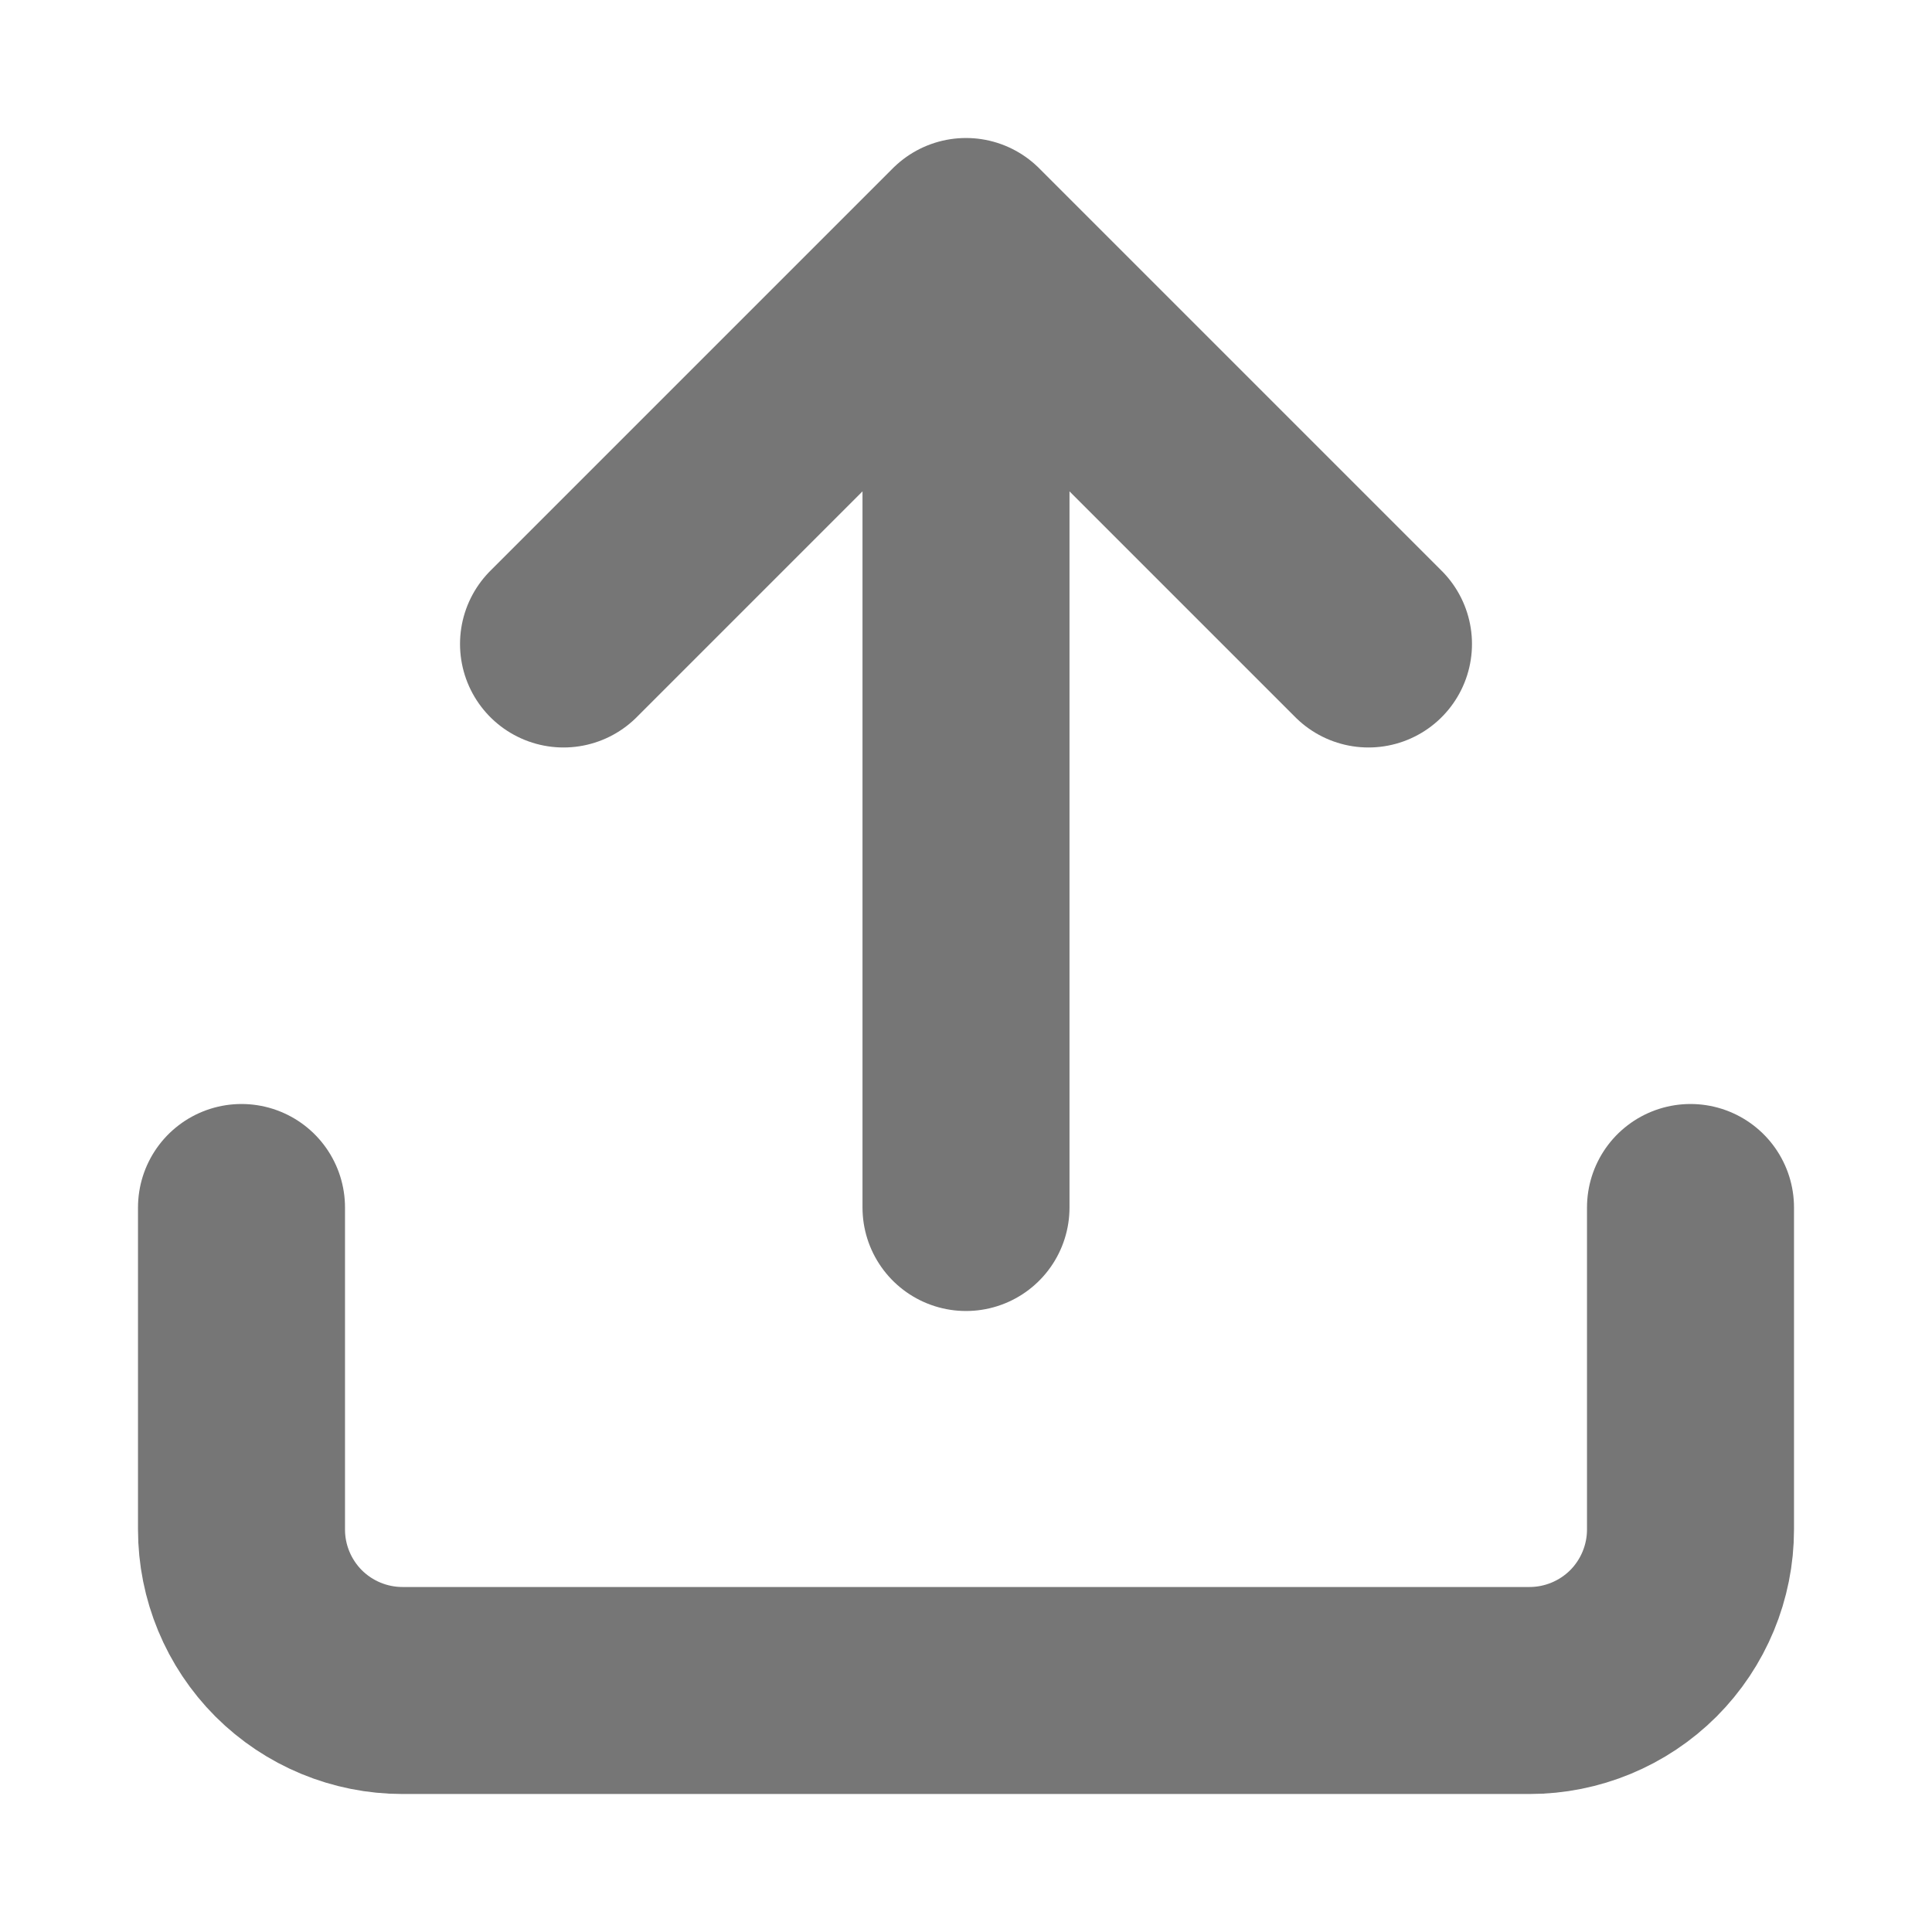
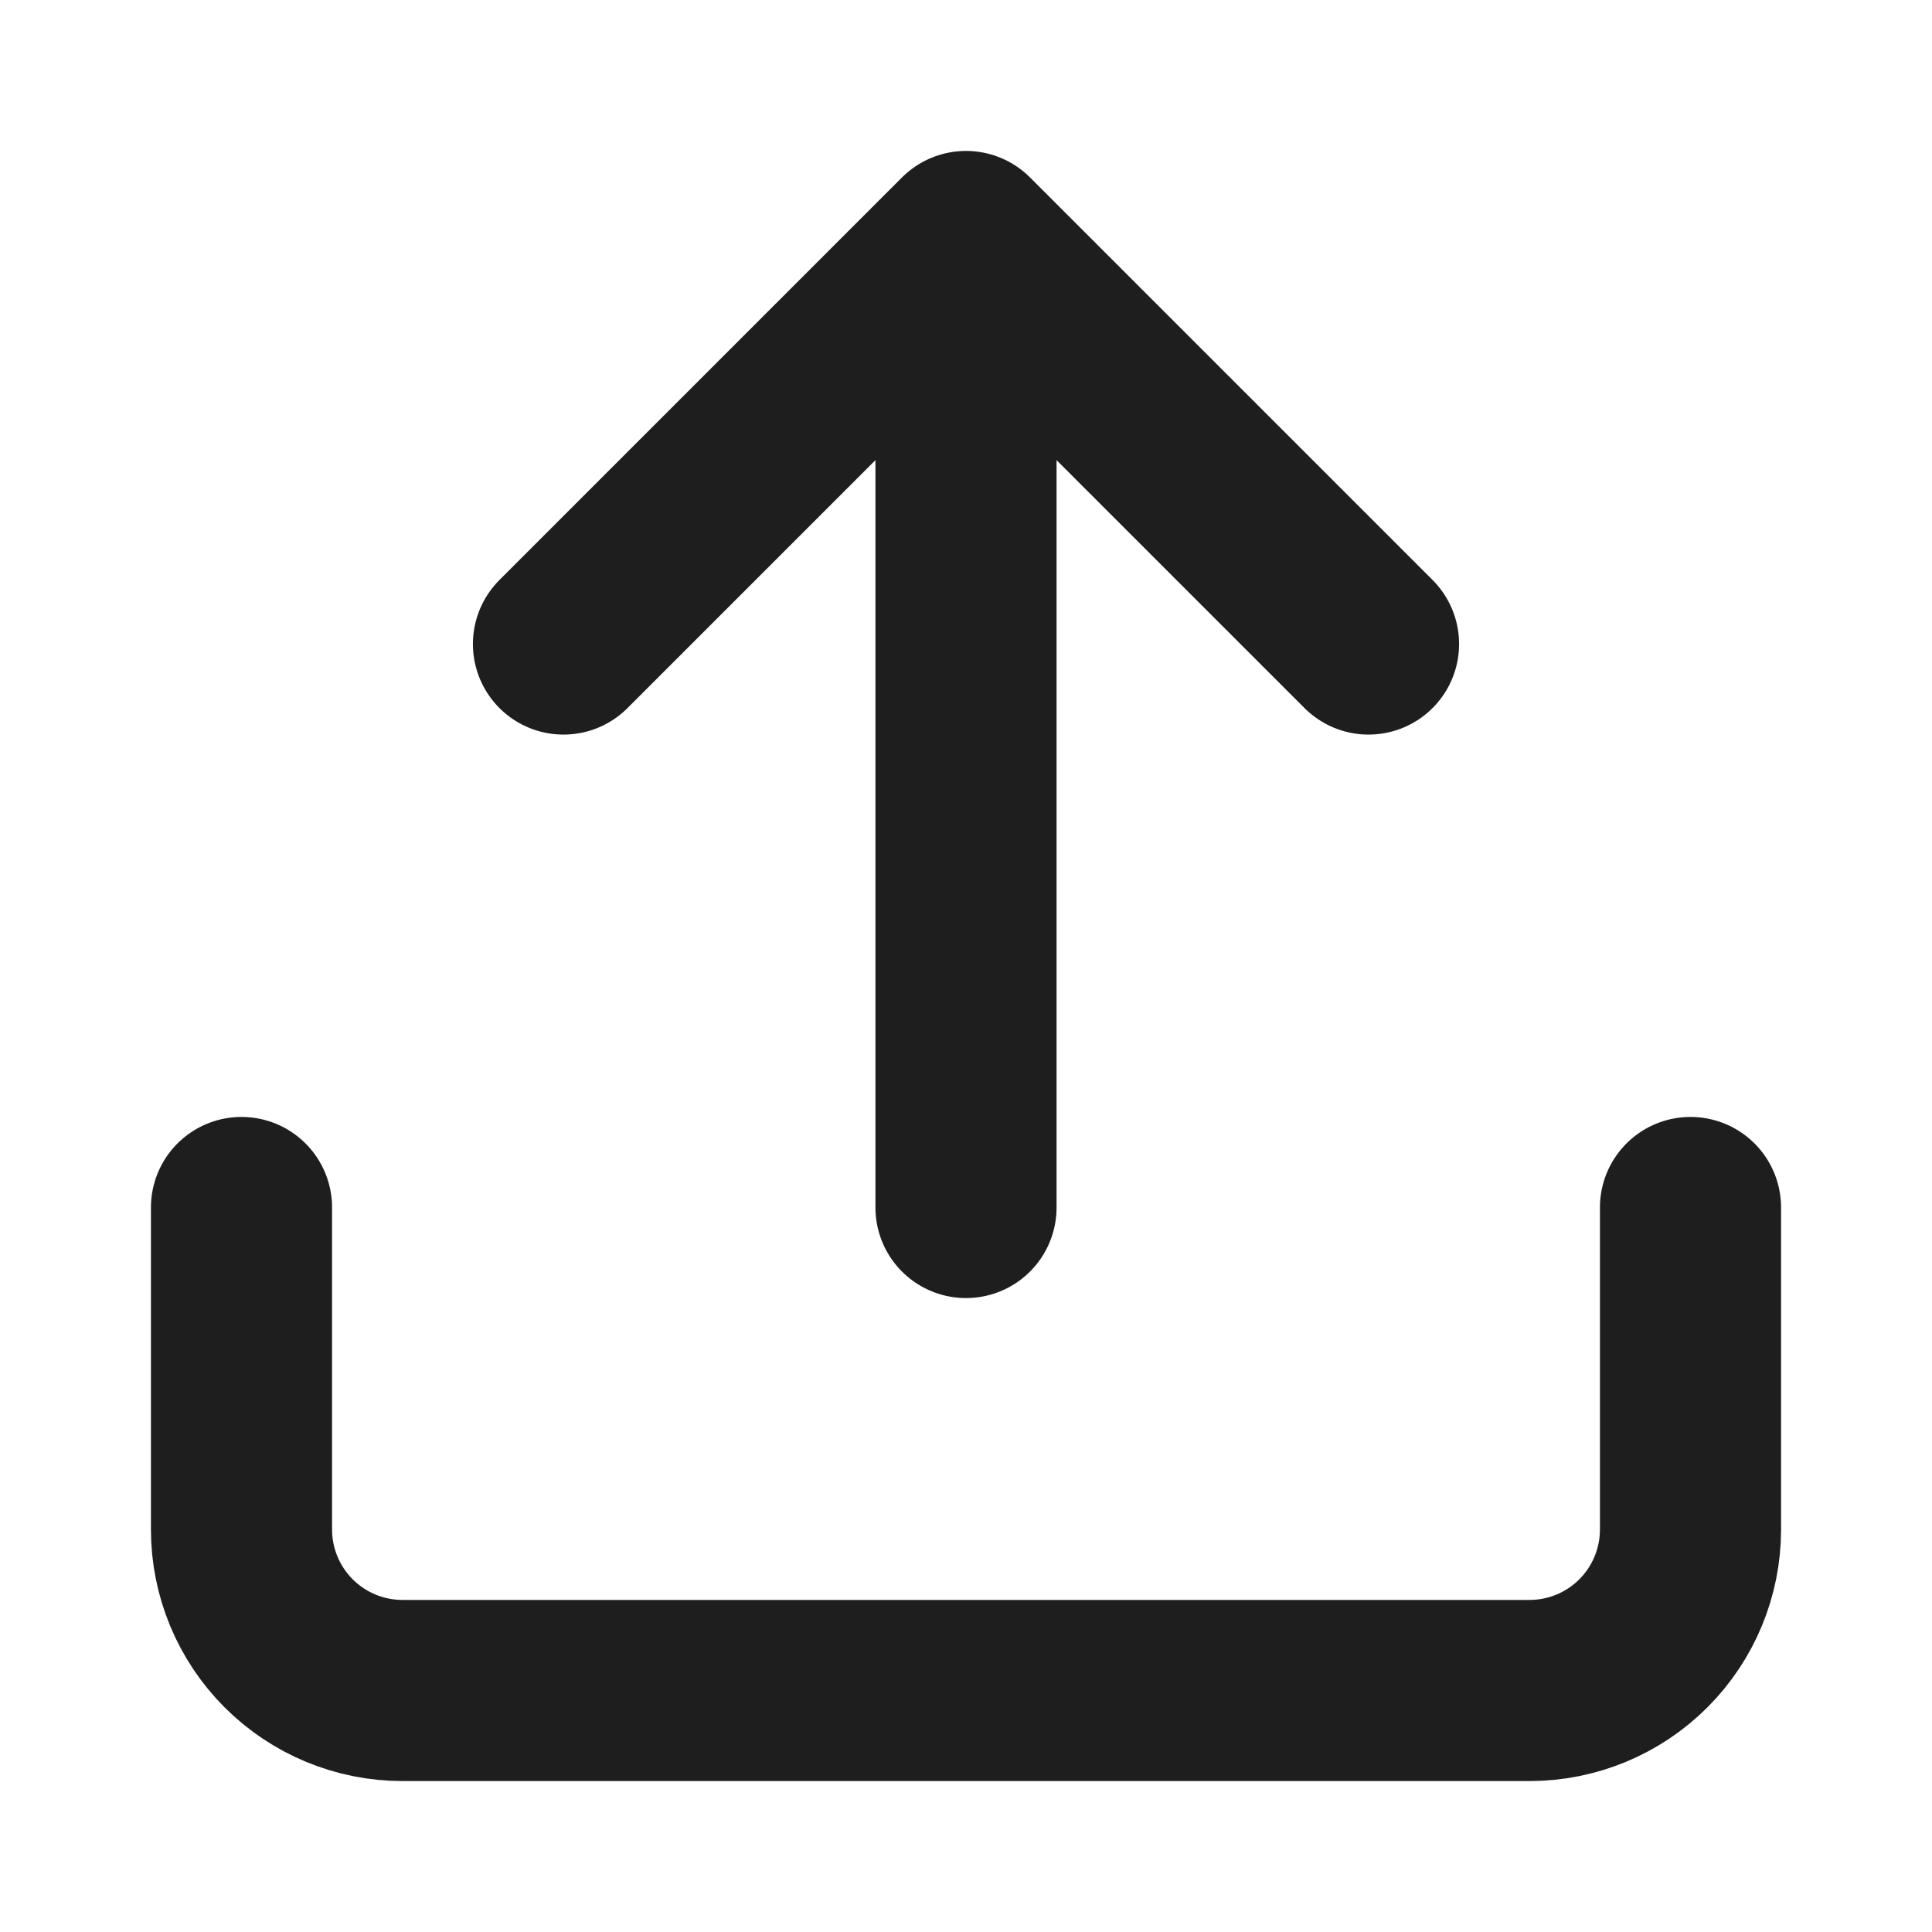
- <svg xmlns="http://www.w3.org/2000/svg" width="28" height="28" viewBox="0 0 28 28" fill="none">
-   <path d="M24.5 17.5V22.167C24.5 22.785 24.254 23.379 23.817 23.817C23.379 24.254 22.785 24.5 22.167 24.5H5.833C5.214 24.5 4.621 24.254 4.183 23.817C3.746 23.379 3.5 22.785 3.5 22.167V17.5M8.167 9.333L14 3.5L19.833 9.333M14 3.5V17.5" stroke="#767676" stroke-width="3" stroke-linecap="round" stroke-linejoin="round" />
+ <svg xmlns="http://www.w3.org/2000/svg" width="32" height="32" viewBox="0 0 32 32" fill="none">
+   <path d="M28 20V25.333C28 26.041 27.719 26.719 27.219 27.219C26.719 27.719 26.041 28 25.333 28H6.667C5.959 28 5.281 27.719 4.781 27.219C4.281 26.719 4 26.041 4 25.333V20M9.333 10.667L16 4L22.667 10.667M16 4V20" stroke="#1E1E1E" stroke-width="3" stroke-linecap="round" stroke-linejoin="round" />
</svg>
